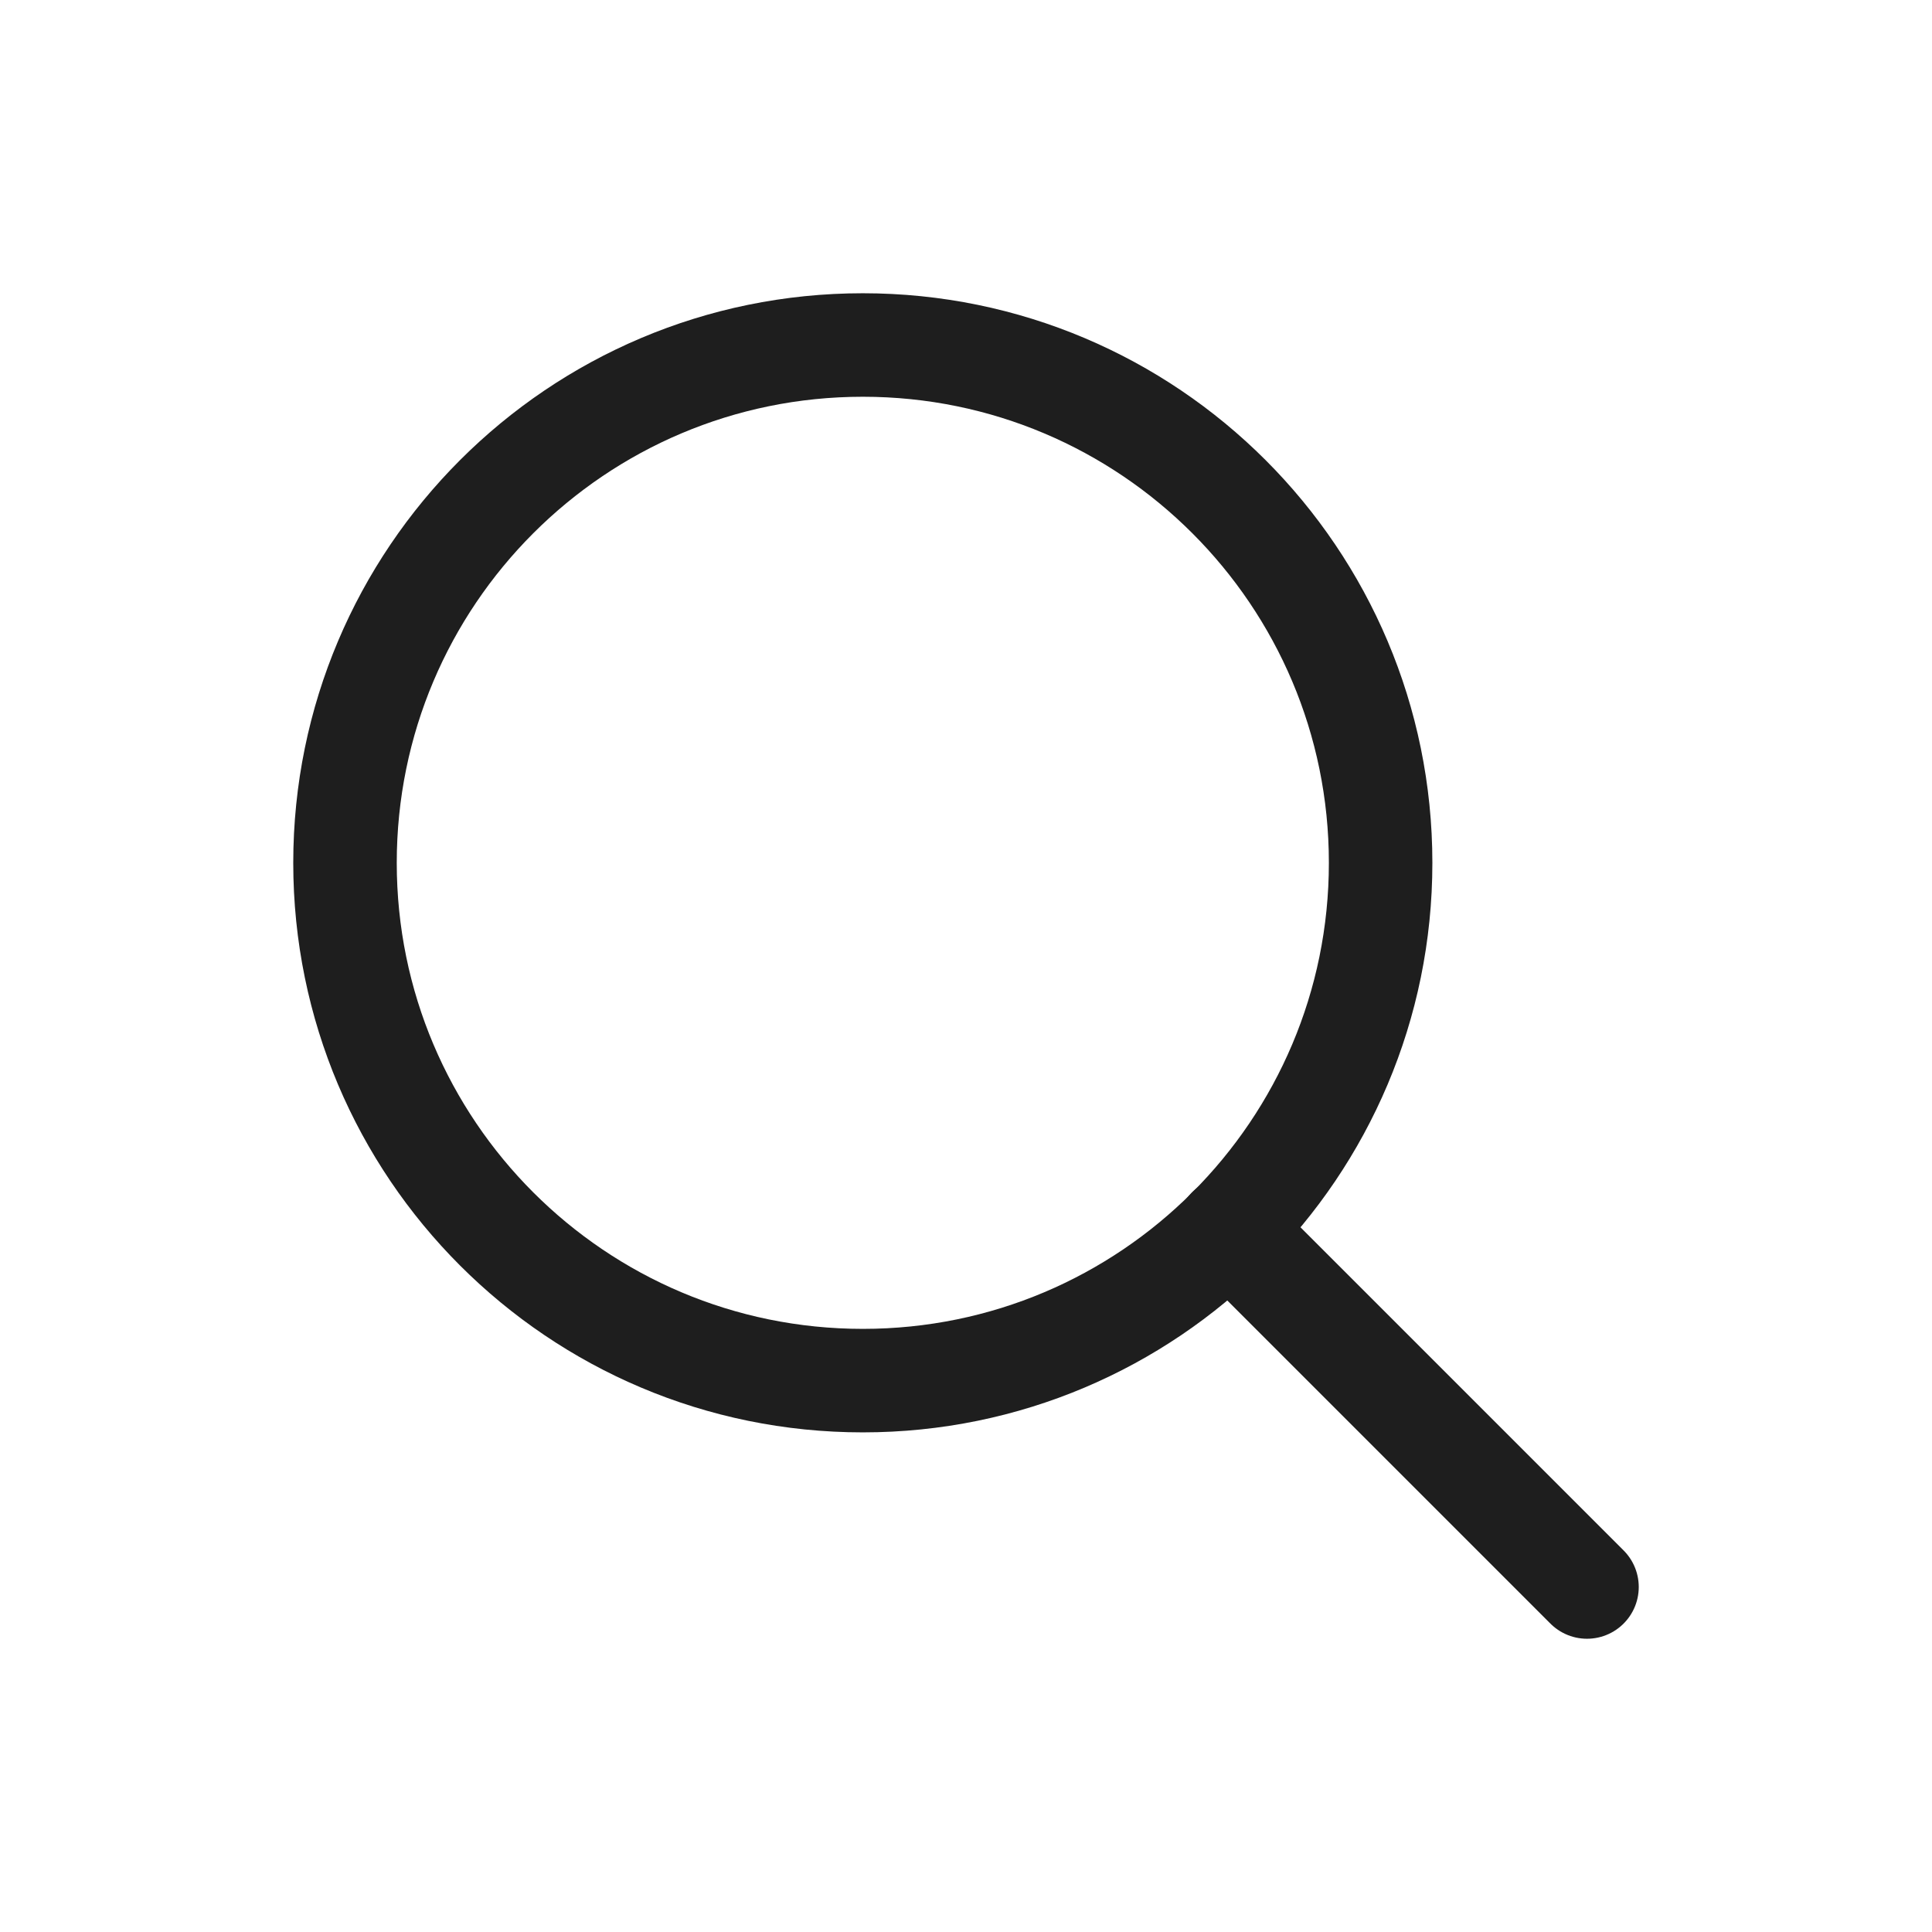
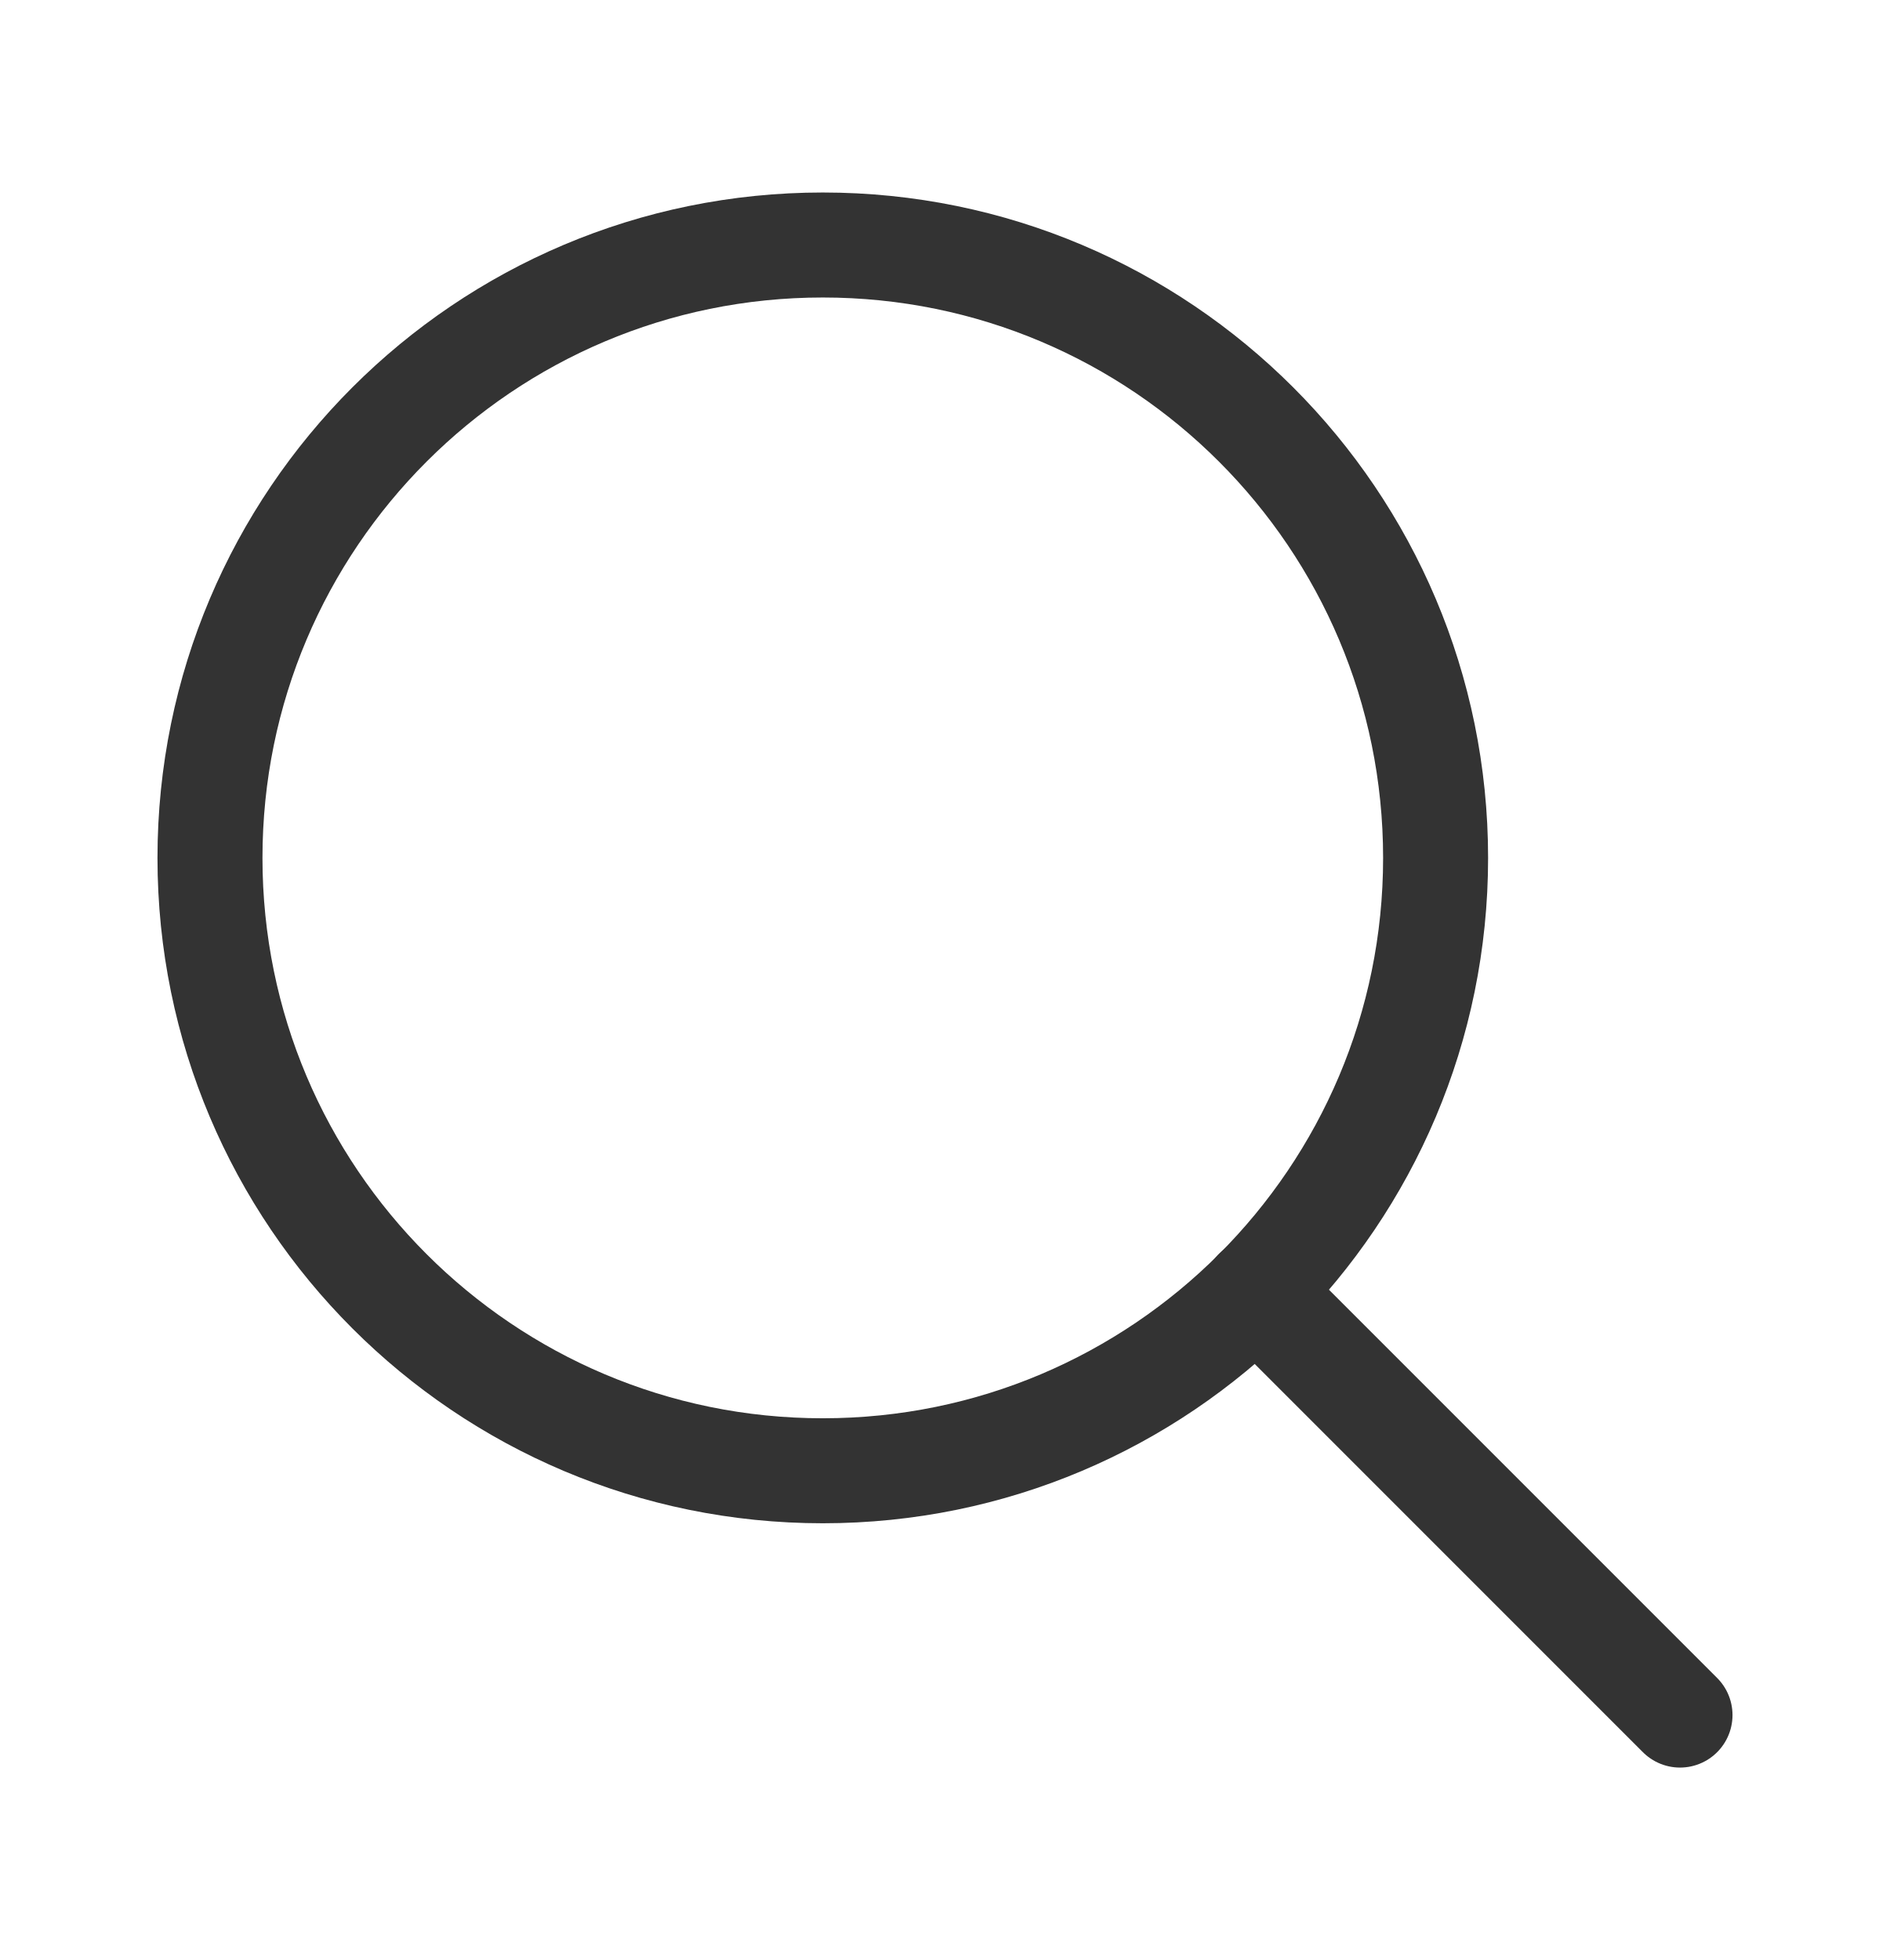
- <svg xmlns="http://www.w3.org/2000/svg" width="28" height="28" viewBox="0 0 28 28" fill="none">
-   <path d="M12.505 20.009C16.649 20.009 20.009 16.649 20.009 12.505C20.009 8.36 16.649 5 12.505 5C8.36 5 5 8.36 5 12.505C5 16.649 8.36 20.009 12.505 20.009Z" stroke="#1E1E1E" stroke-width="1.5" stroke-linecap="round" stroke-linejoin="round" />
-   <path d="M23 23L17.808 17.808" stroke="#1E1E1E" stroke-width="1.5" stroke-linecap="round" stroke-linejoin="round" />
+ <svg xmlns="http://www.w3.org/2000/svg" width="27" height="28" viewBox="0 0 27 28" fill="none">
+   <path d="M11.756 21.011C16.591 21.011 20.511 17.091 20.511 12.256C20.511 7.42 16.591 3.5 11.756 3.5C6.92 3.5 3 7.42 3 12.256C3 17.091 6.92 21.011 11.756 21.011Z" stroke="#333333" stroke-width="1.5" stroke-linecap="round" stroke-linejoin="round" />
+   <path d="M24.003 24.501L17.945 18.443" stroke="#333333" stroke-width="1.5" stroke-linecap="round" stroke-linejoin="round" />
</svg>
